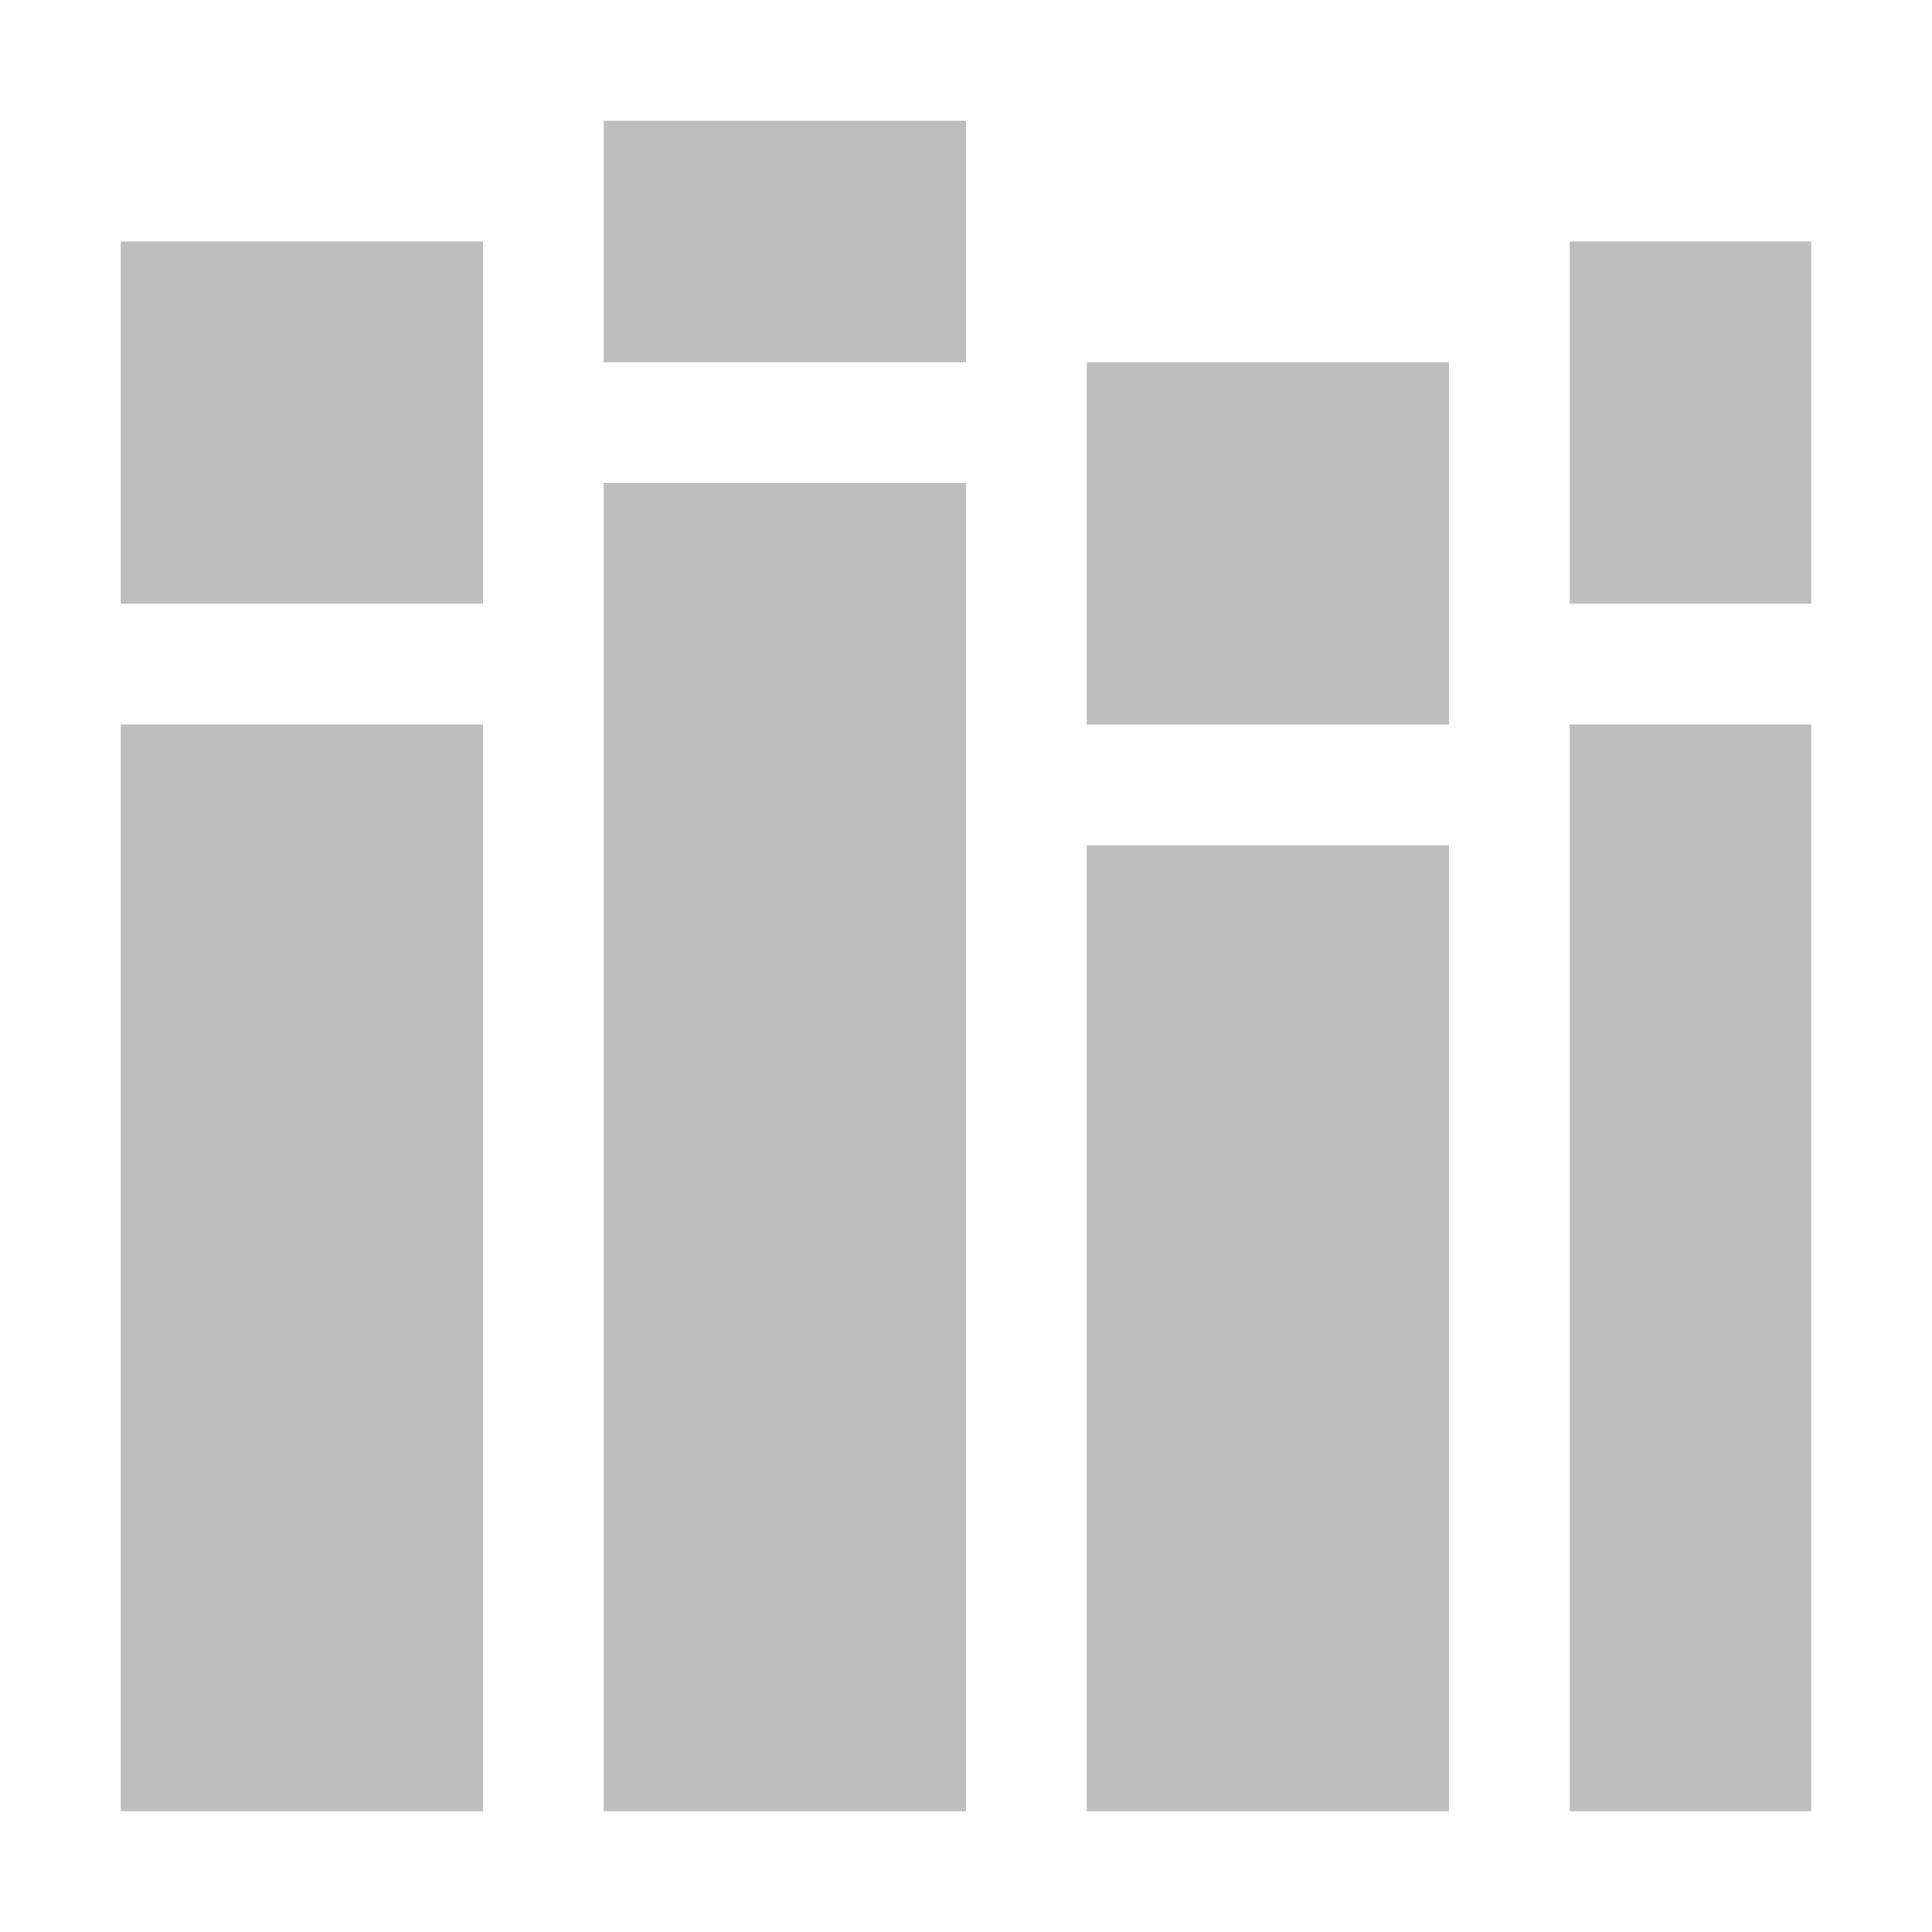
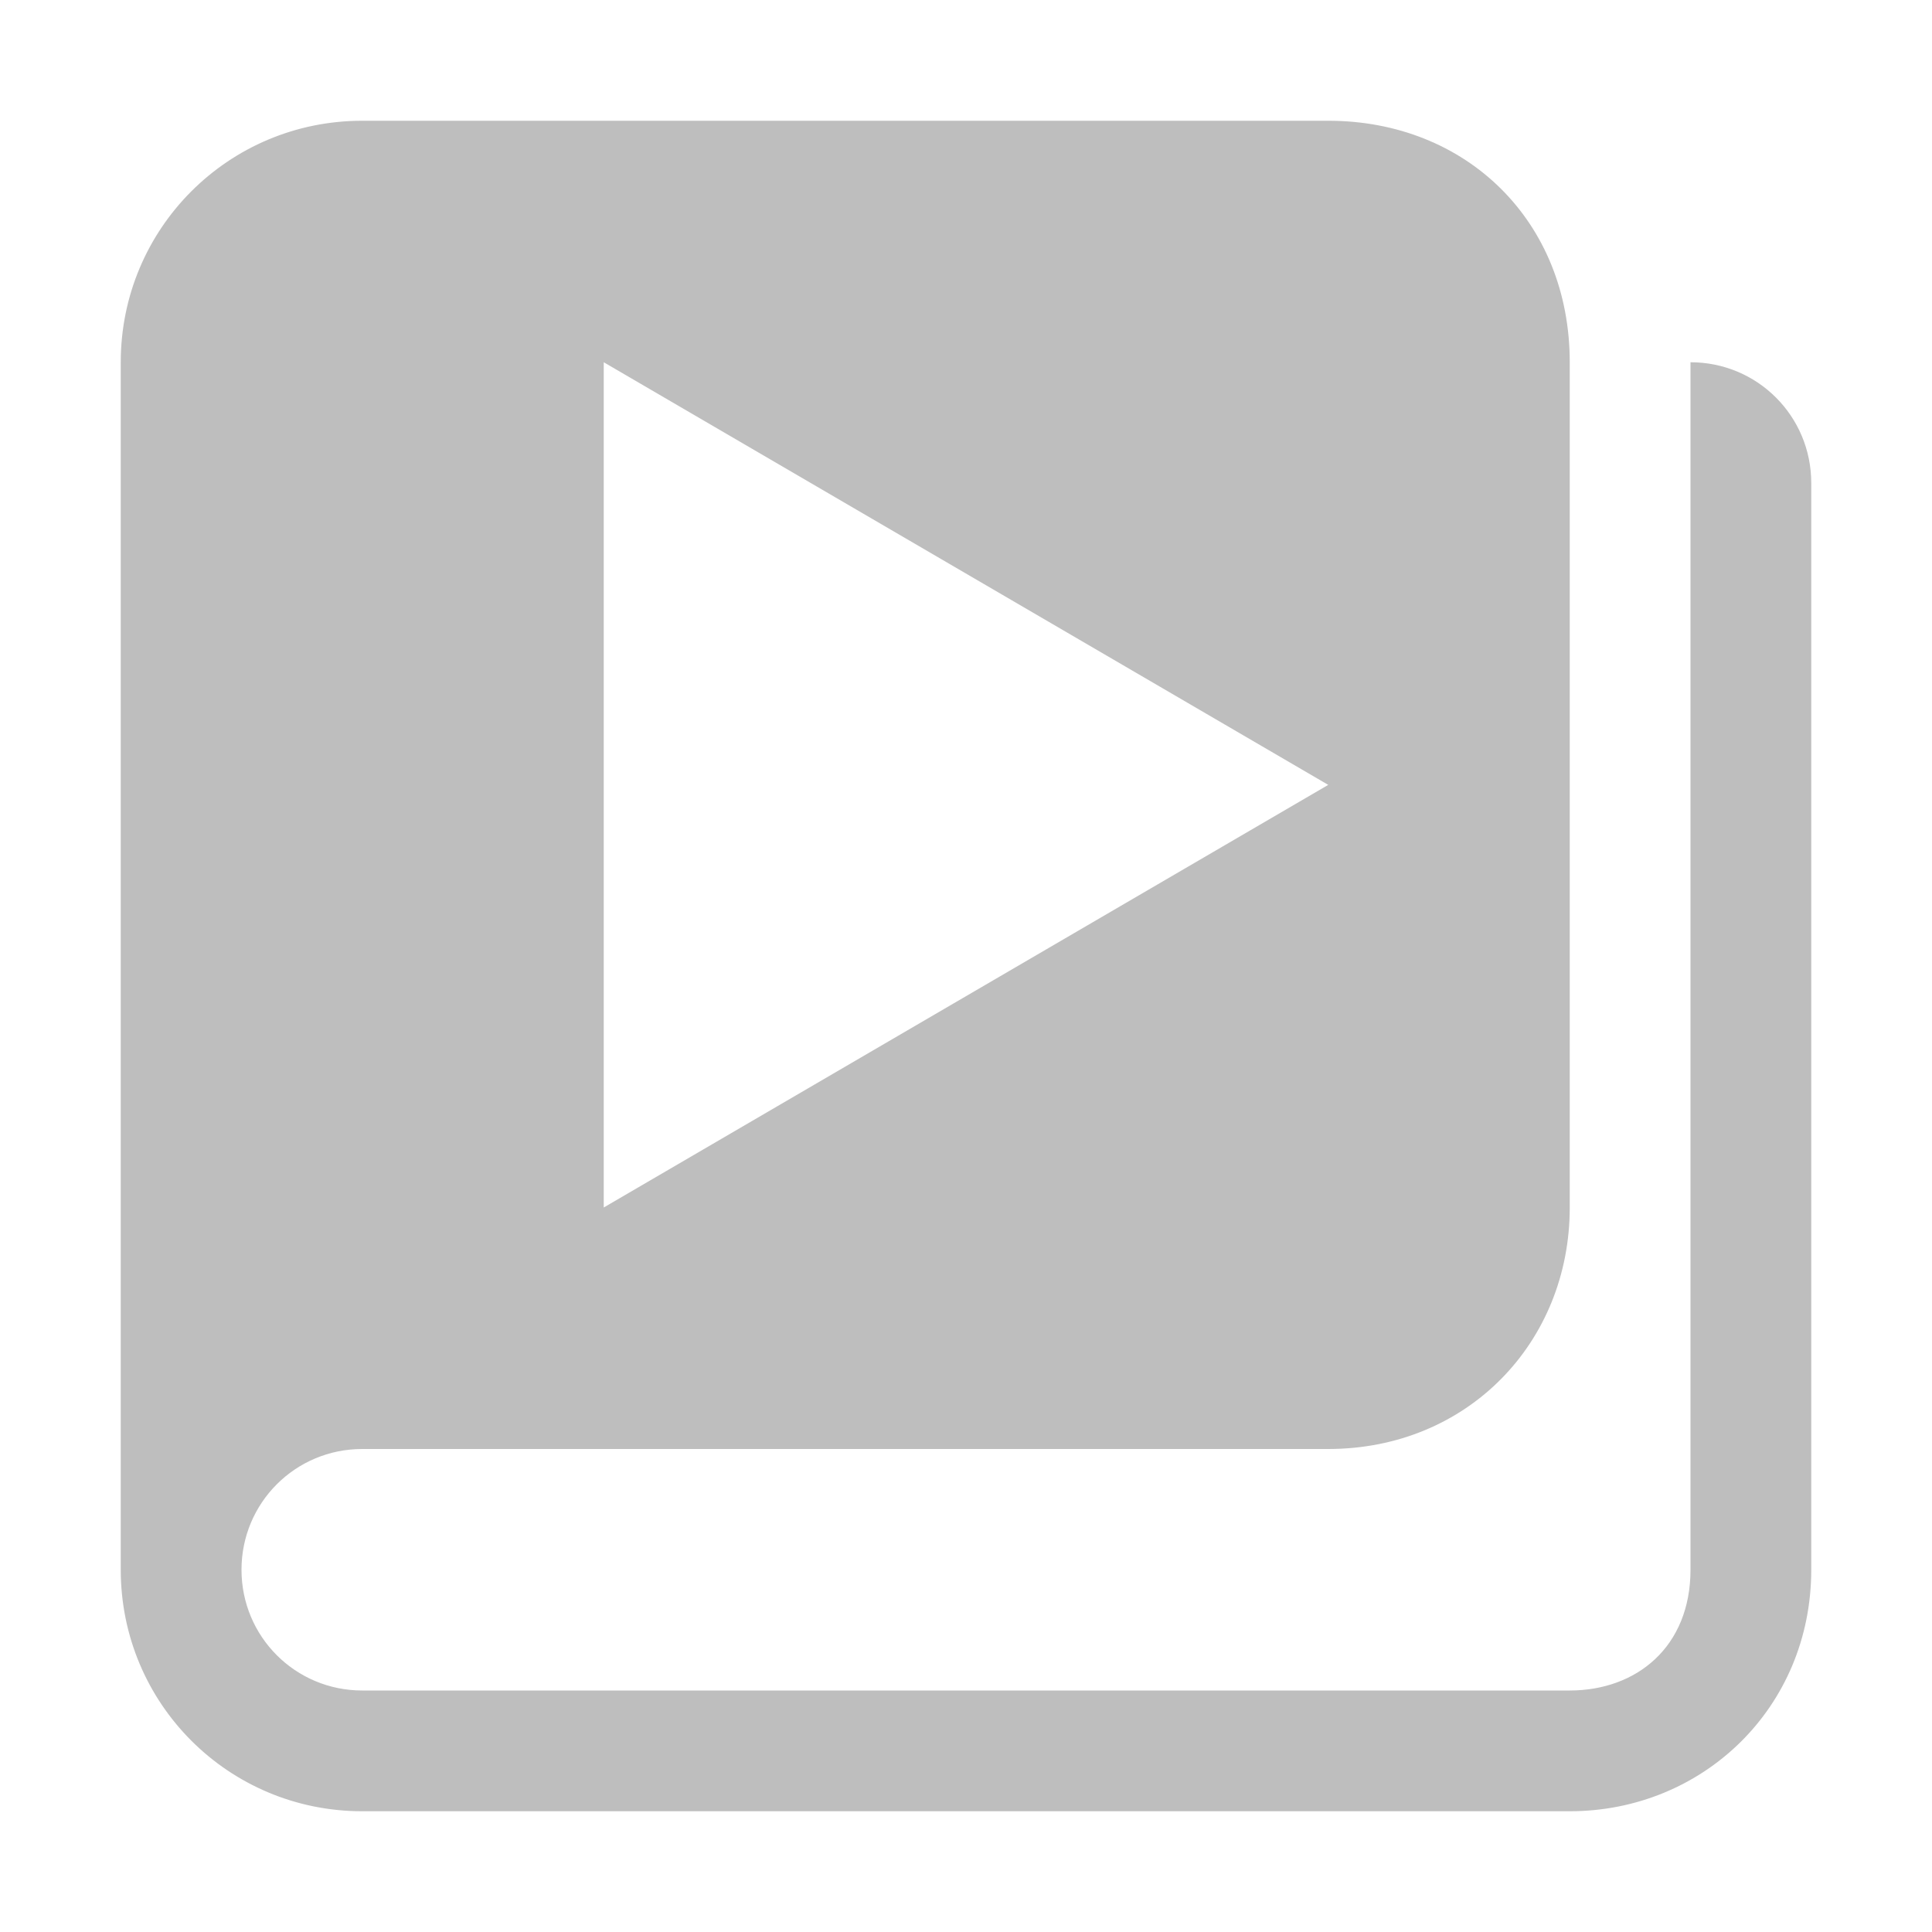
- <svg xmlns="http://www.w3.org/2000/svg" version="1.1" viewBox="0 0 16 16">
-   <rect x="1" y="6" width="3" height="9" ry="2.1742e-15" fill="#bebebe" />
-   <rect x="5" y="4" width="3" height="11" ry="1.9772e-15" fill="#bebebe" />
-   <rect x="9" y="7" width="3" height="8" ry="2.3704e-15" fill="#bebebe" />
-   <rect x="1" y="2" width="3" height="3" ry="1.8682e-15" fill="#bebebe" />
-   <rect x="5" y="1" width="3" height="2" ry="1.8682e-15" fill="#bebebe" />
-   <rect x="9" y="3" width="3" height="3" ry="1.8682e-15" fill="#bebebe" />
-   <rect x="13" y="6" width="2" height="9" ry="2.3704e-15" fill="#bebebe" />
-   <rect x="13" y="2" width="2" height="3" ry="1.8682e-15" fill="#bebebe" />
+ <svg version="1.1" viewBox="0 0 16 16">
+   <path d="m3 1c-1.108 0-2 0.892-2 2v10c0 1.108 0.892 2 2 2h10c1.101 0 2-0.857 2-2v-9c0-0.554-0.446-1-1-1v10c-1.09e-4 0.638-0.446 1-1 1h-10c-0.554 0-1-0.446-1-1s0.446-1 1-1h8c1.153 0 2-0.882 2-2v-7c0-1.167-0.855-2-2-2zm2 2 6 3.5-6 3.5z" fill="#bebebe" />
</svg>
